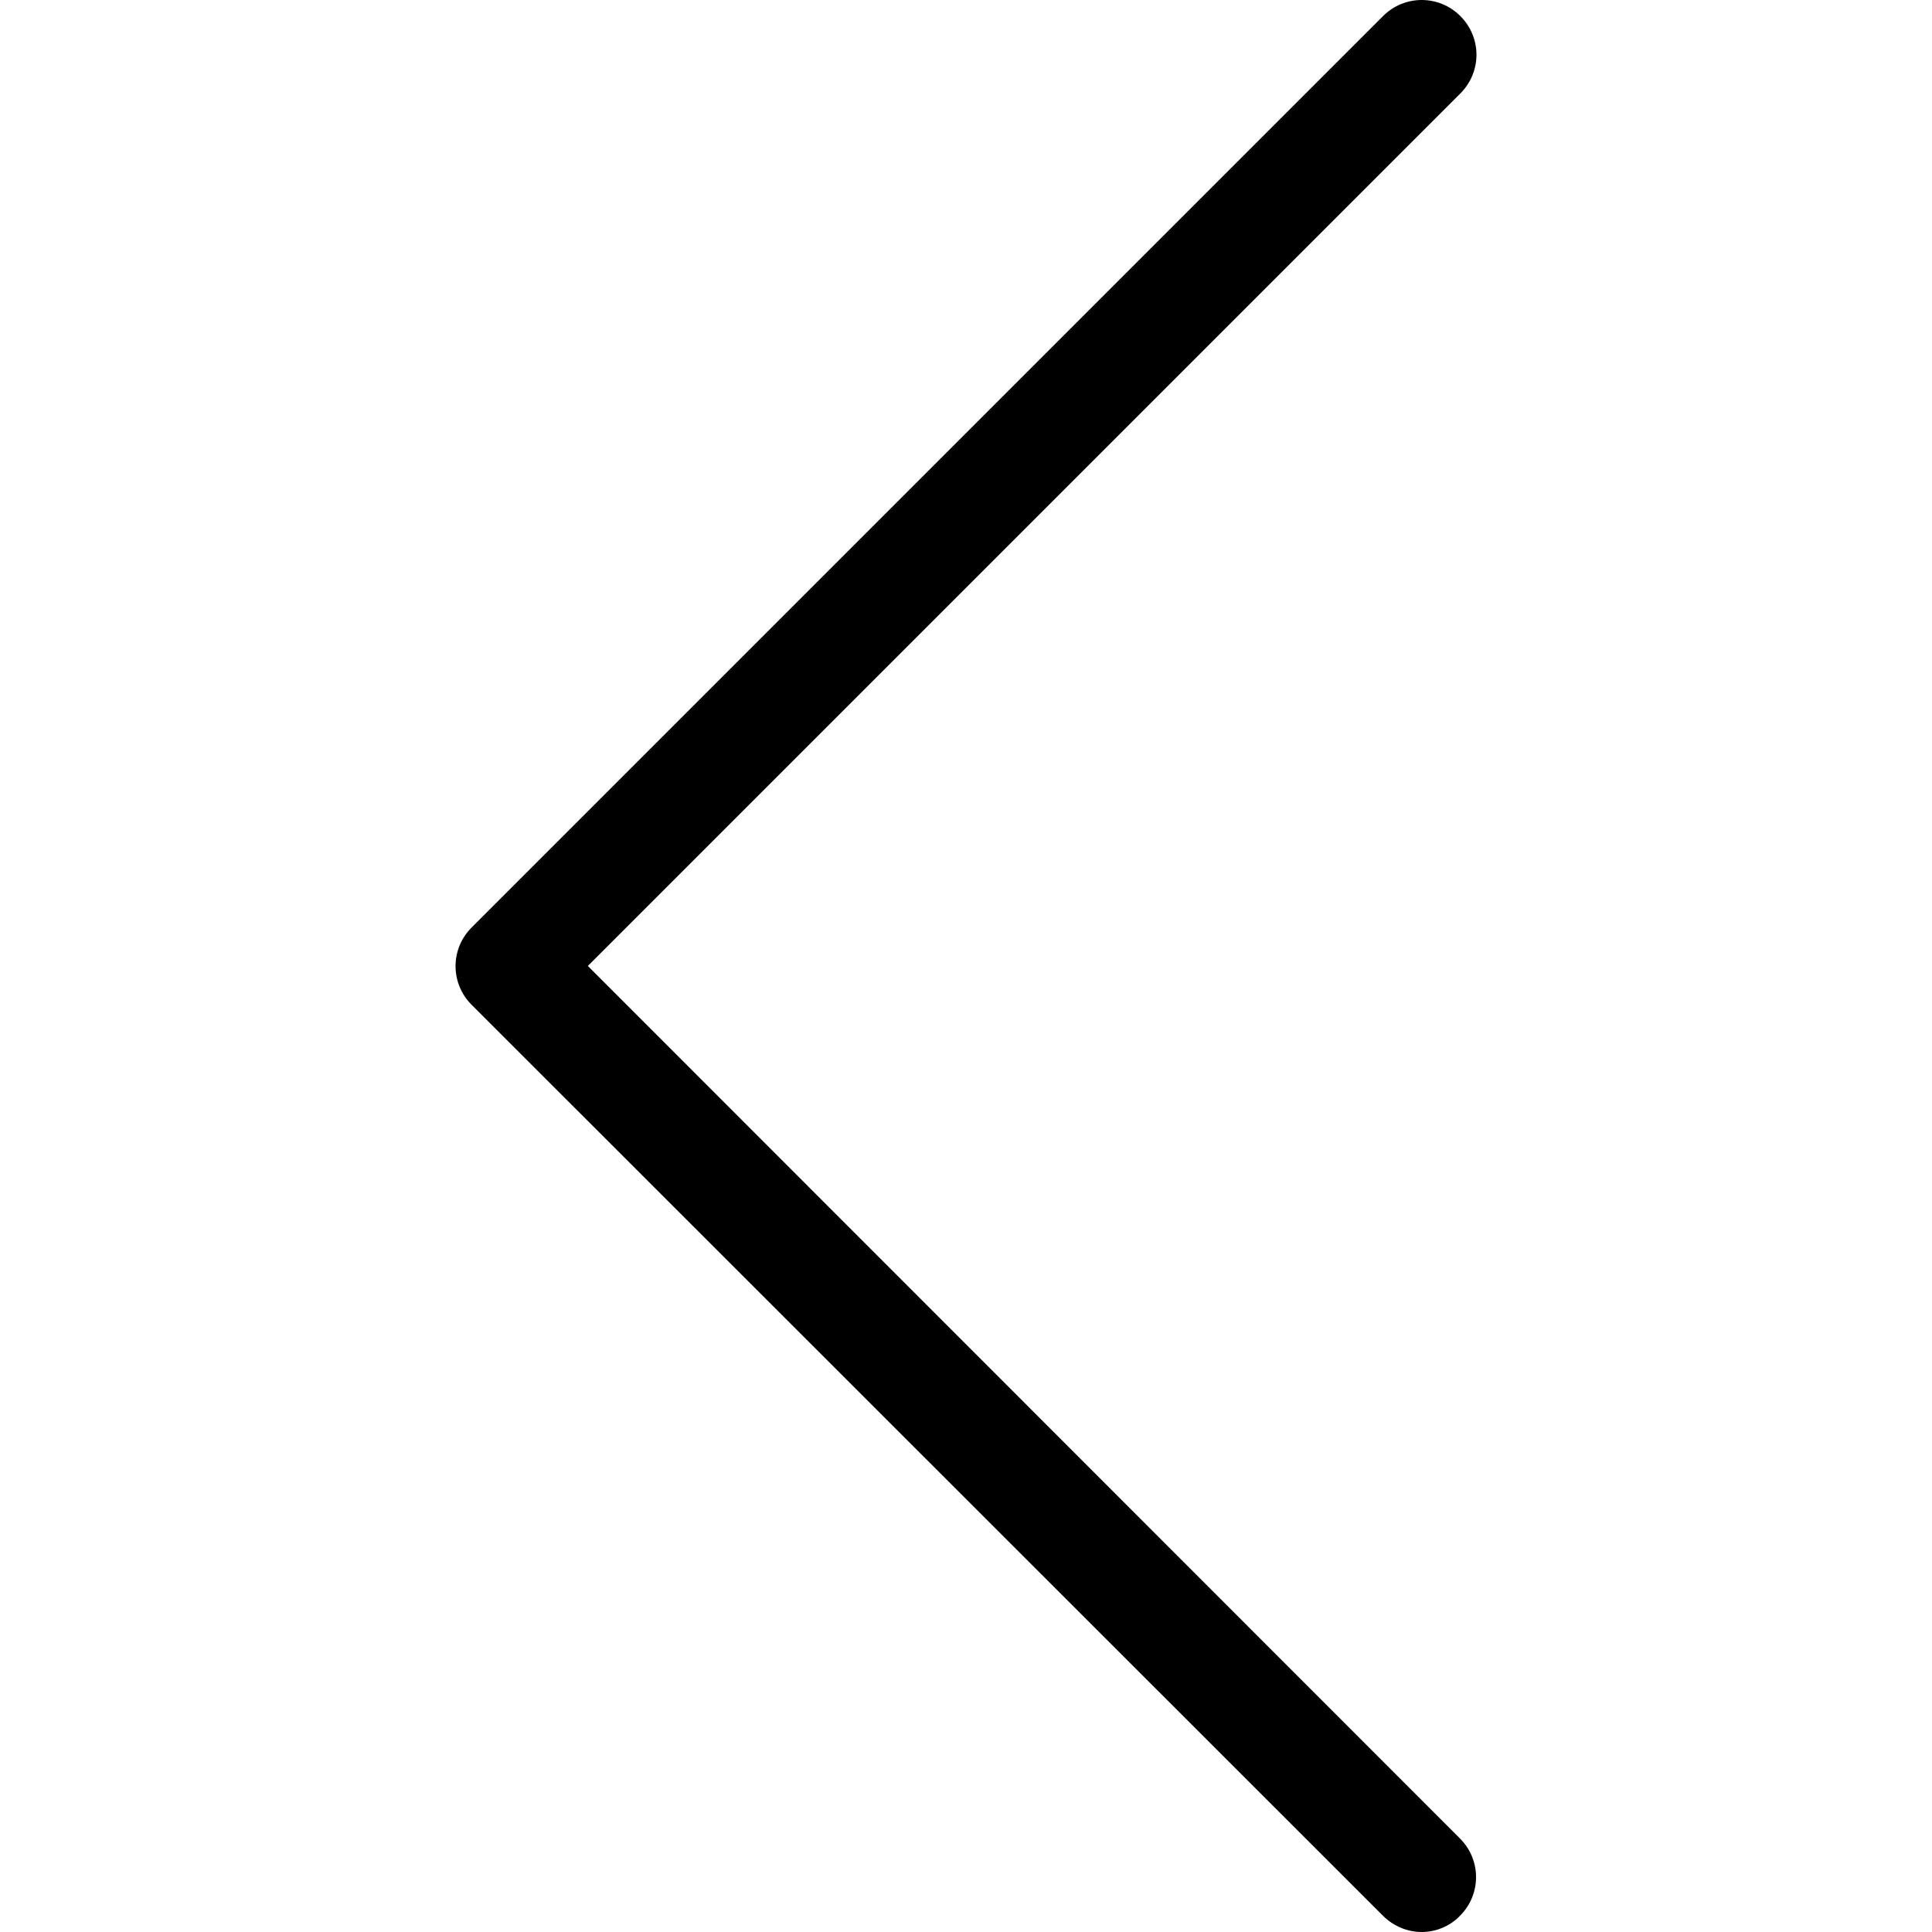
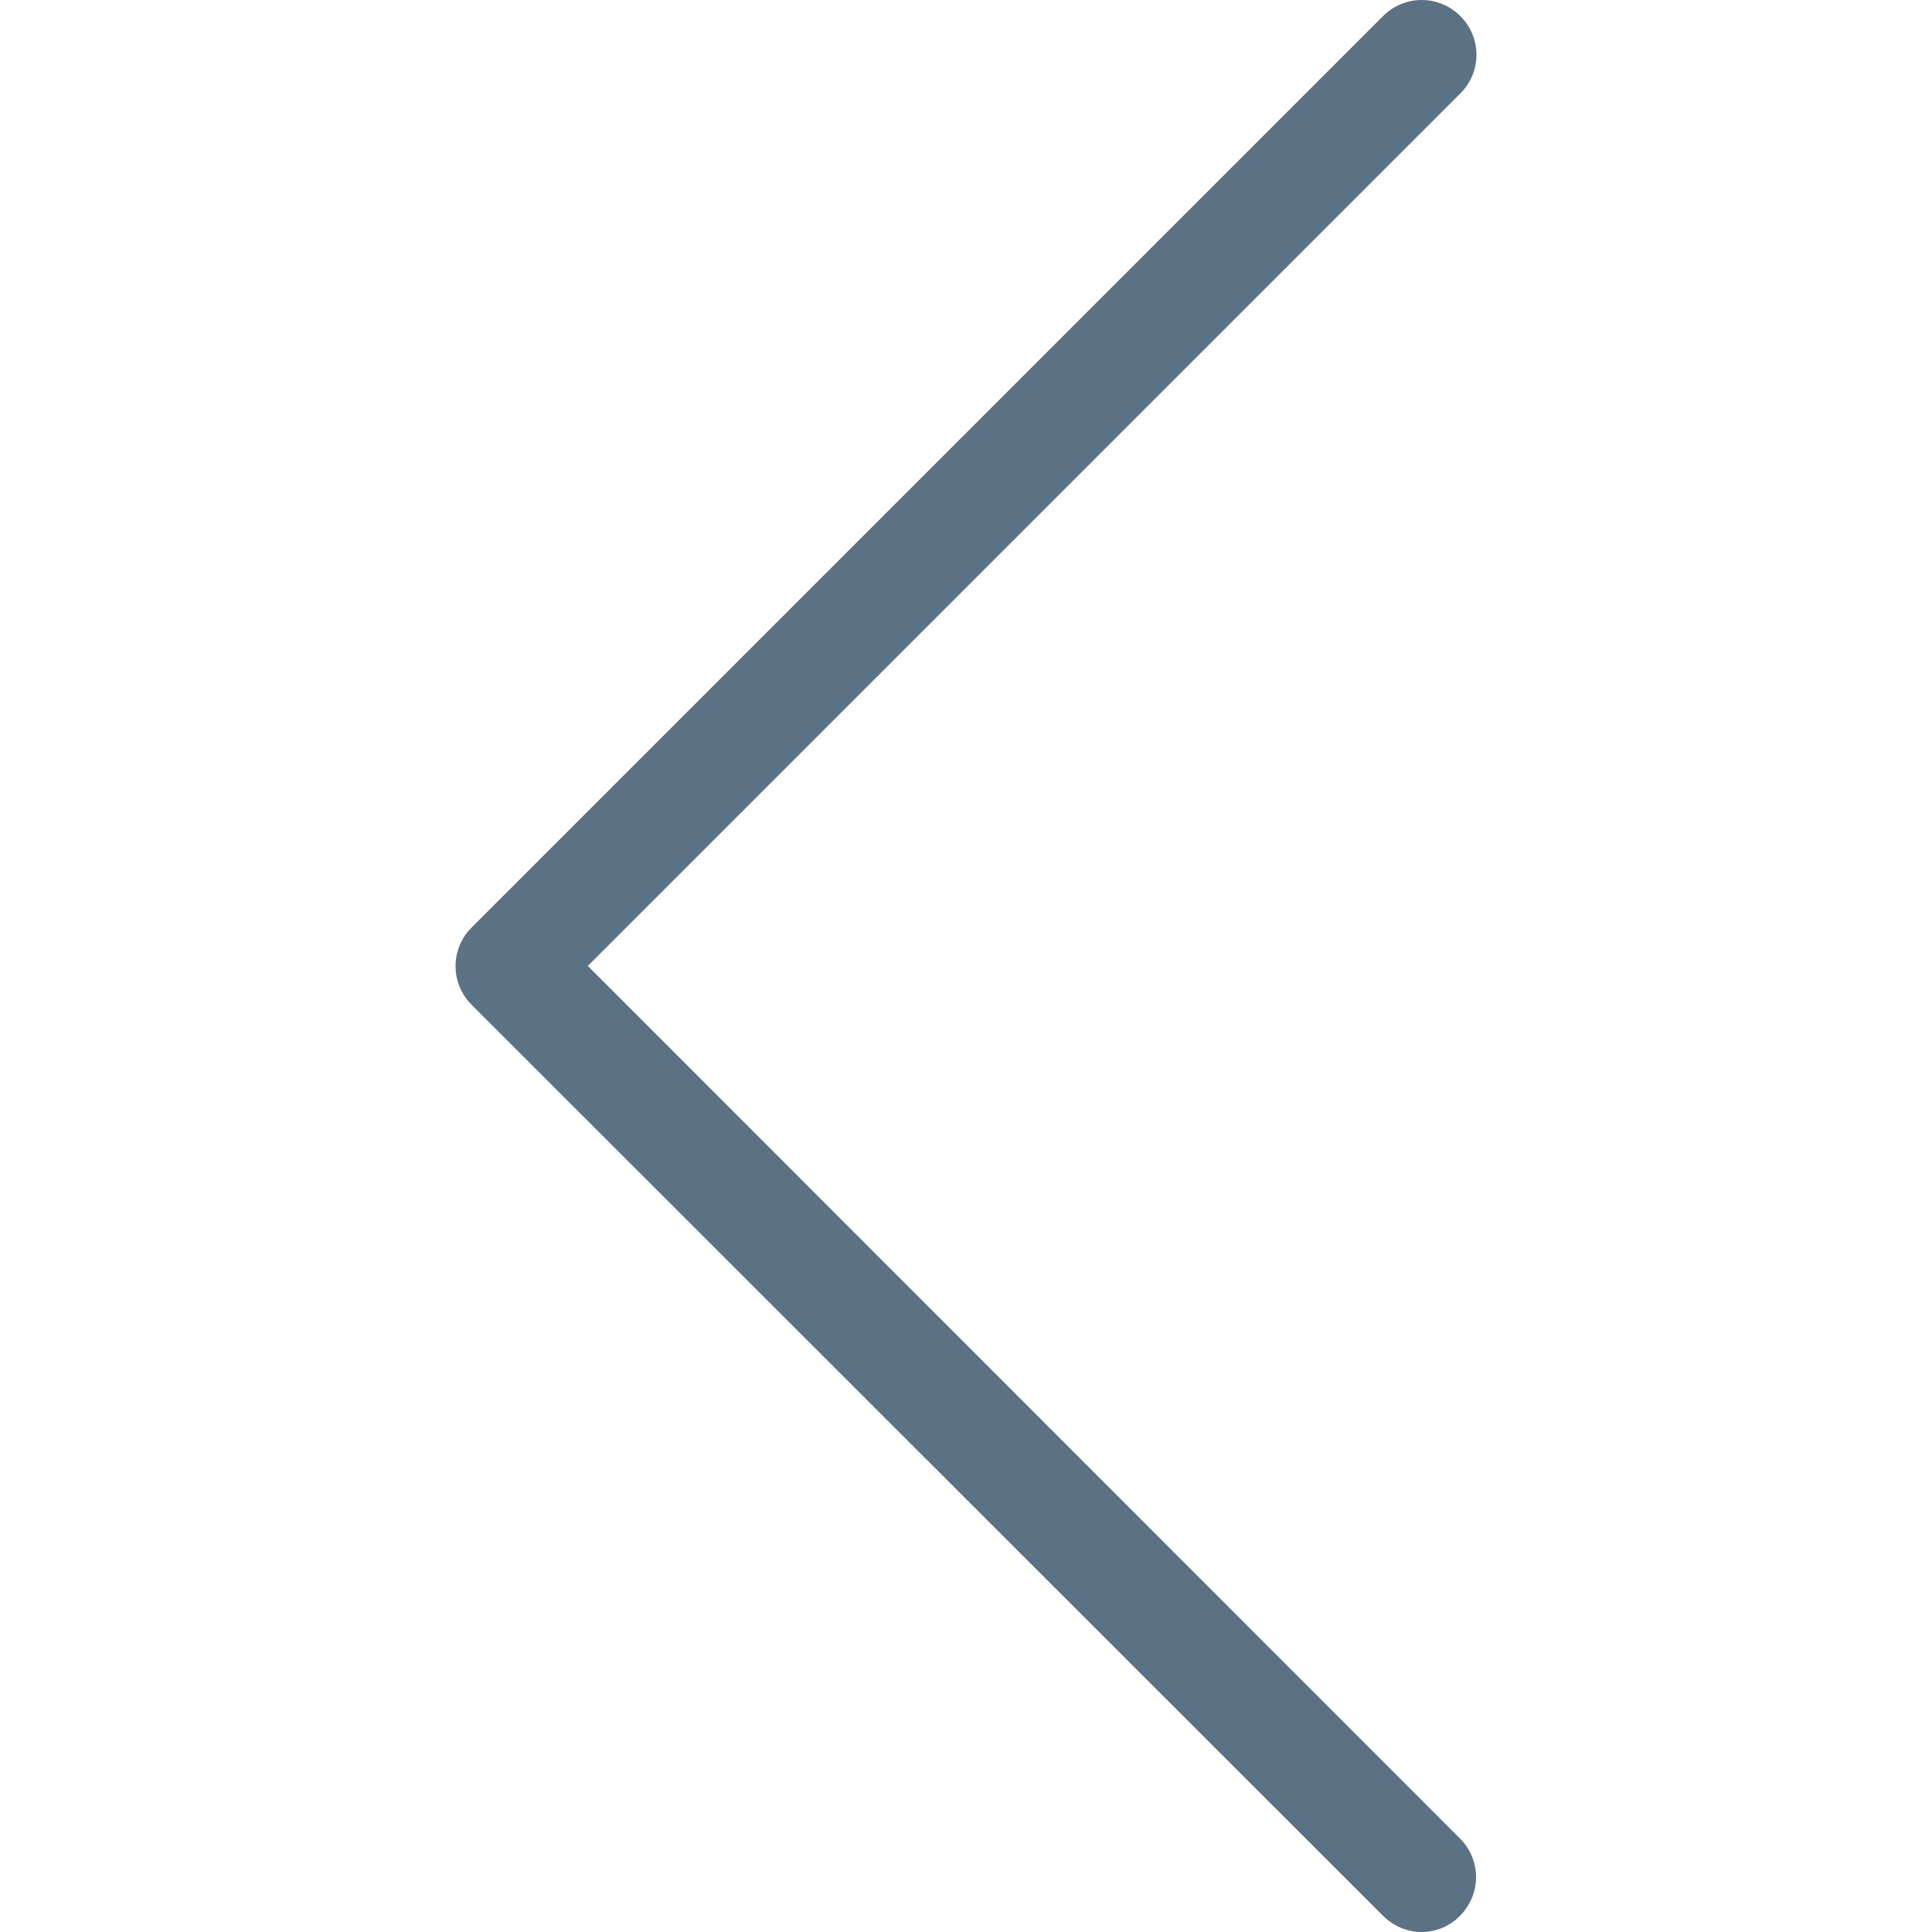
- <svg xmlns="http://www.w3.org/2000/svg" version="1.1" id="Capa_1" x="0px" y="0px" viewBox="0 0 477.175 477.175" style="enable-background:new 0 0 477.175 477.175;" xml:space="preserve">
+ <svg xmlns="http://www.w3.org/2000/svg" fill="#5b7284" version="1.1" id="Capa_1" x="0px" y="0px" viewBox="0 0 477.175 477.175" style="enable-background:new 0 0 477.175 477.175;" xml:space="preserve">
  <g>
    <path d="M145.188,238.575l215.5-215.5c5.3-5.3,5.3-13.8,0-19.1s-13.8-5.3-19.1,0l-225.1,225.1c-5.3,5.3-5.3,13.8,0,19.1l225.1,225   c2.6,2.6,6.1,4,9.5,4s6.9-1.3,9.5-4c5.3-5.3,5.3-13.8,0-19.1L145.188,238.575z" />
  </g>
  <g>
</g>
  <g>
</g>
  <g>
</g>
  <g>
</g>
  <g>
</g>
  <g>
</g>
  <g>
</g>
  <g>
</g>
  <g>
</g>
  <g>
</g>
  <g>
</g>
  <g>
</g>
  <g>
</g>
  <g>
</g>
  <g>
</g>
</svg>
